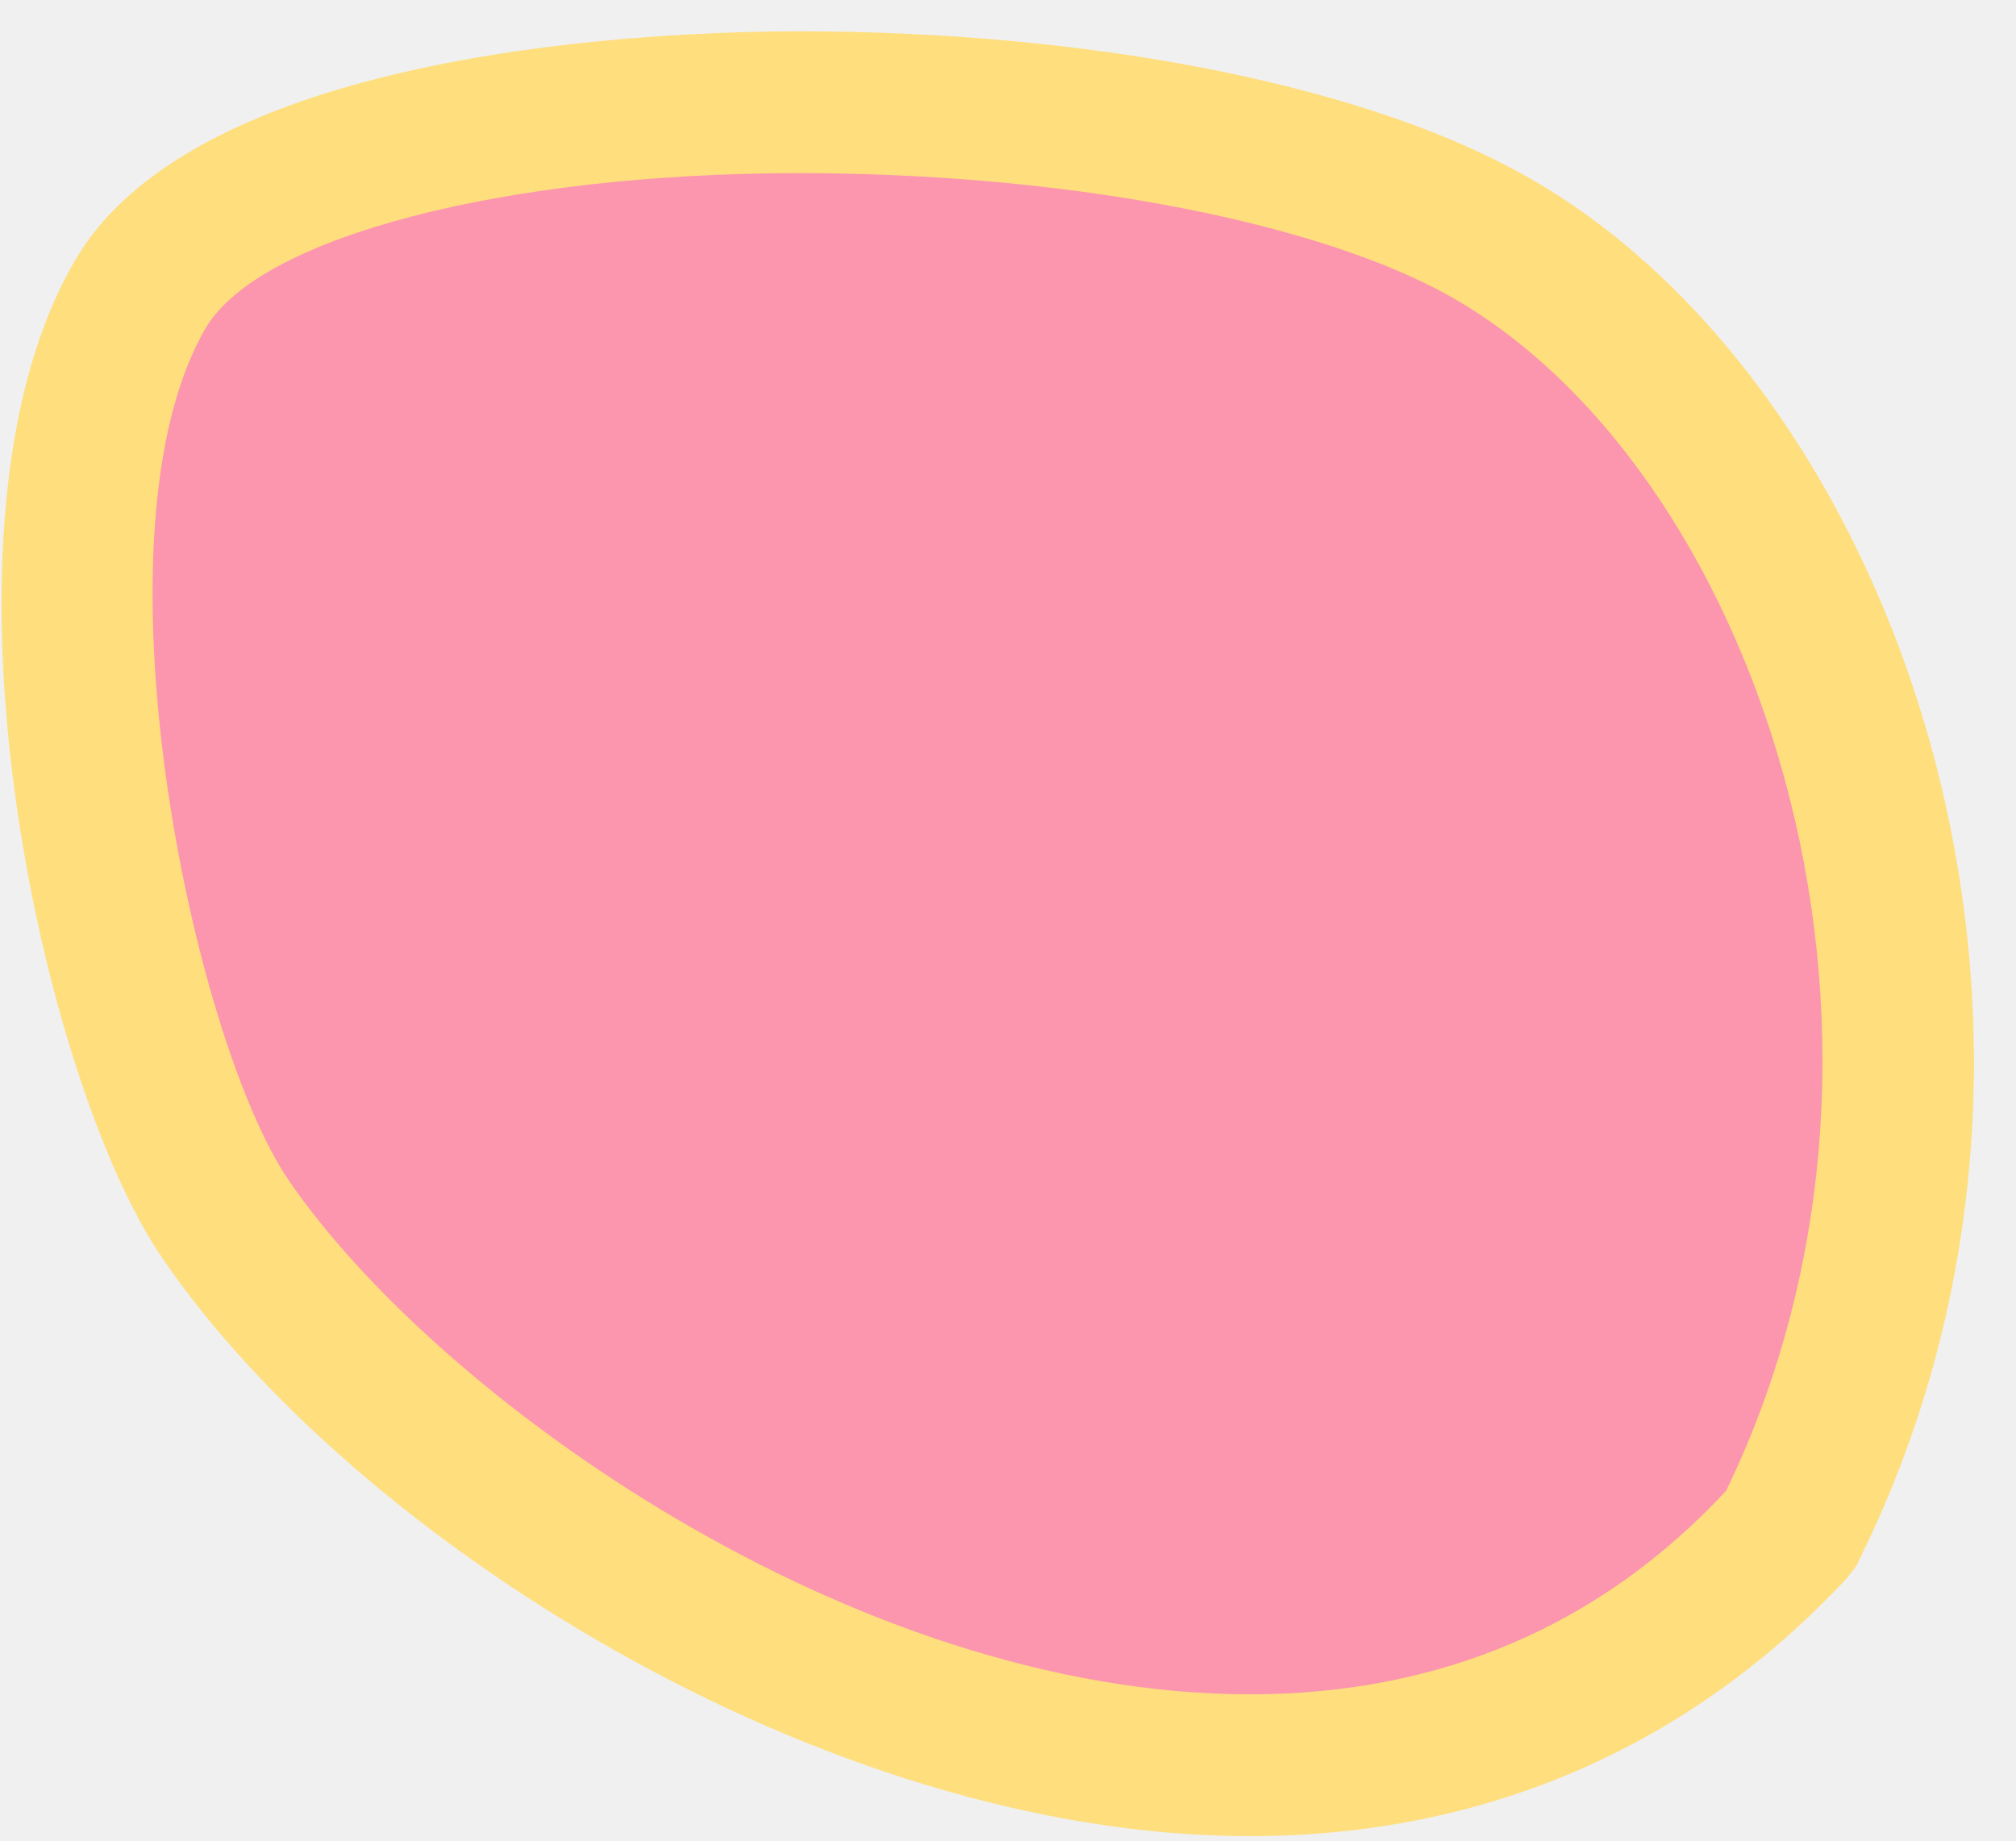
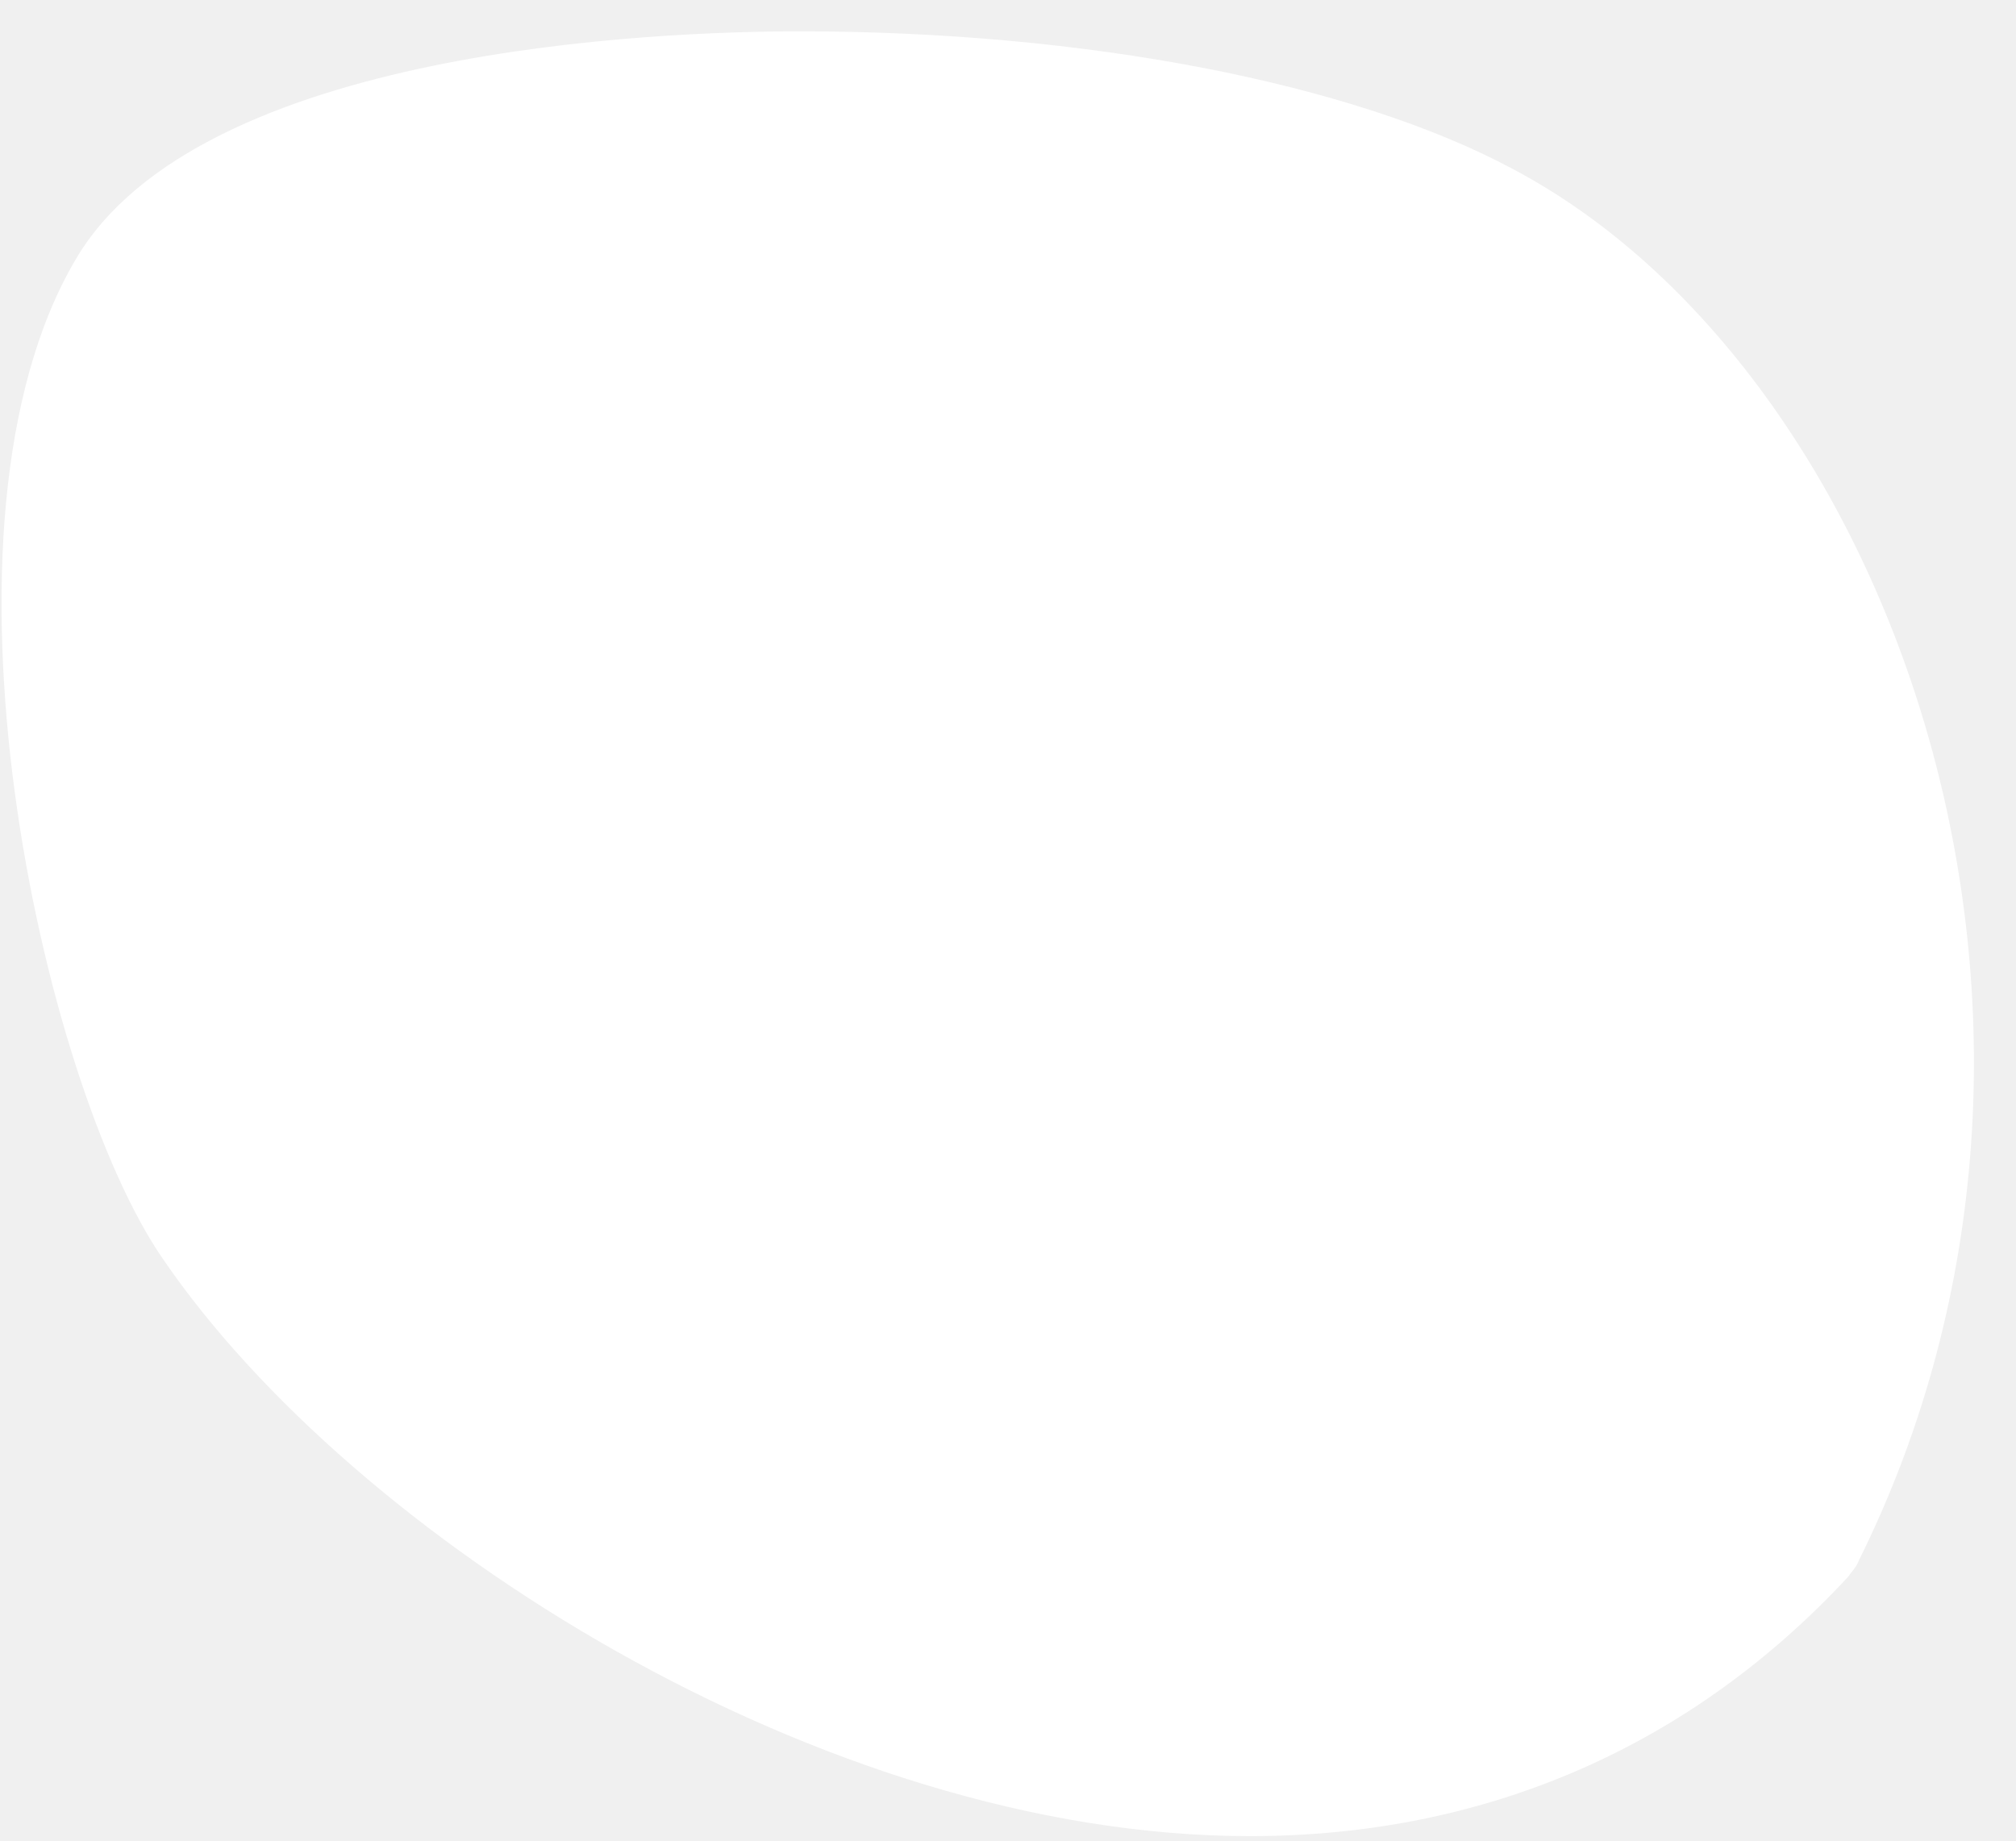
<svg xmlns="http://www.w3.org/2000/svg" width="46" height="42" viewBox="0 0 46 42" fill="none">
-   <path d="M33.679 5.265C25.839 1.137 6.439 1.184 3.214 6.719C-0.011 12.159 2.768 24.354 5.149 27.825C10.855 36.174 29.908 46.914 40.824 34.907C46.629 23.275 41.518 9.392 33.679 5.265Z" fill="#FC95AE" />
-   <path d="M28.519 41.896C18.745 41.896 8.027 35.048 3.711 28.716C0.932 24.683 -1.846 11.972 1.726 5.921C4.554 1.09 15.073 0.715 18.248 0.715C24.748 0.715 30.851 1.888 34.523 3.858C43.206 8.454 48.514 23.322 42.412 35.611C42.362 35.752 42.263 35.845 42.163 35.986C38.591 39.832 33.927 41.896 28.519 41.896ZM18.248 3.951C11.501 3.951 5.944 5.405 4.703 7.469C1.974 12.113 4.356 23.651 6.589 26.934C9.962 31.859 19.439 38.66 28.519 38.66C32.836 38.66 36.507 37.112 39.385 34.016C44.495 23.463 40.03 10.424 32.836 6.625C29.71 4.983 24.103 3.951 18.248 3.951Z" fill="#FFDE7E" />
+   <path d="M33.679 5.265C25.839 1.137 6.439 1.184 3.214 6.719C-0.011 12.159 2.768 24.354 5.149 27.825C10.855 36.174 29.908 46.914 40.824 34.907C46.629 23.275 41.518 9.392 33.679 5.265Z" fill="white" />
+   <path d="M28.519 41.896C18.745 41.896 8.027 35.048 3.711 28.716C0.932 24.683 -1.846 11.972 1.726 5.921C4.554 1.09 15.073 0.715 18.248 0.715C24.748 0.715 30.851 1.888 34.523 3.858C43.206 8.454 48.514 23.322 42.412 35.611C42.362 35.752 42.263 35.845 42.163 35.986C38.591 39.832 33.927 41.896 28.519 41.896ZM18.248 3.951C11.501 3.951 5.944 5.405 4.703 7.469C1.974 12.113 4.356 23.651 6.589 26.934C9.962 31.859 19.439 38.66 28.519 38.66C32.836 38.66 36.507 37.112 39.385 34.016C44.495 23.463 40.03 10.424 32.836 6.625C29.71 4.983 24.103 3.951 18.248 3.951Z" fill="white" />
</svg>
